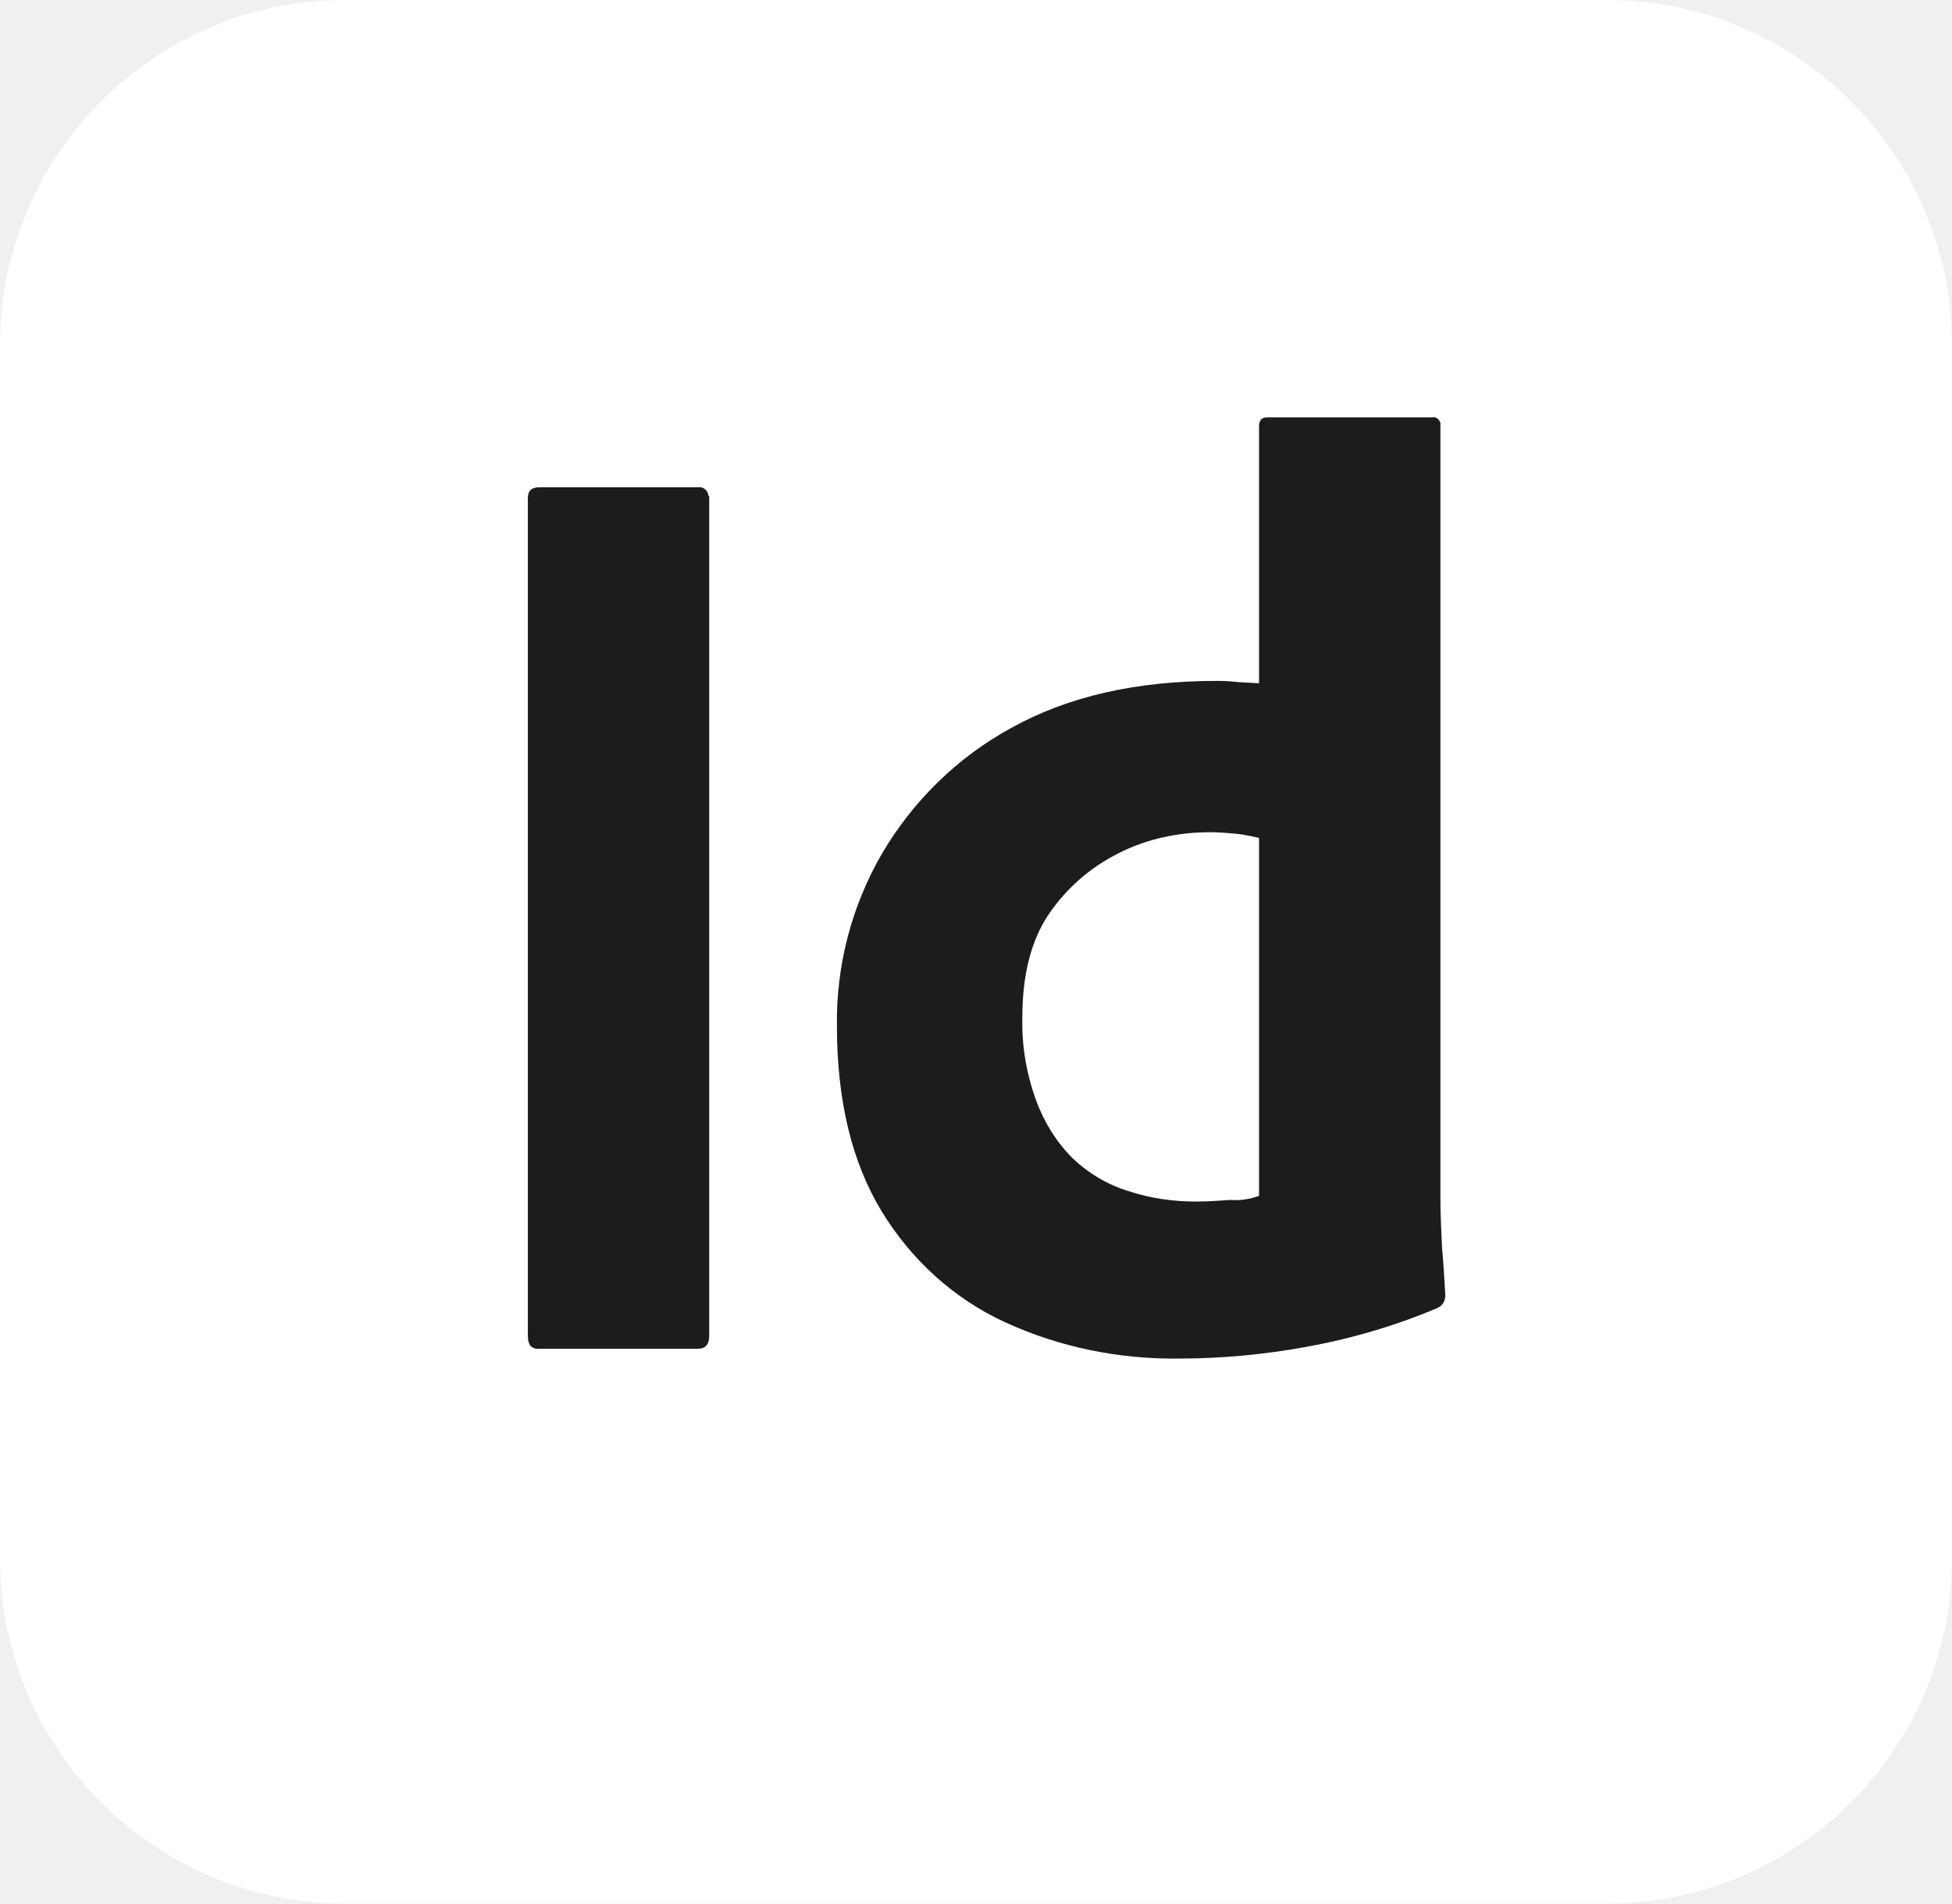
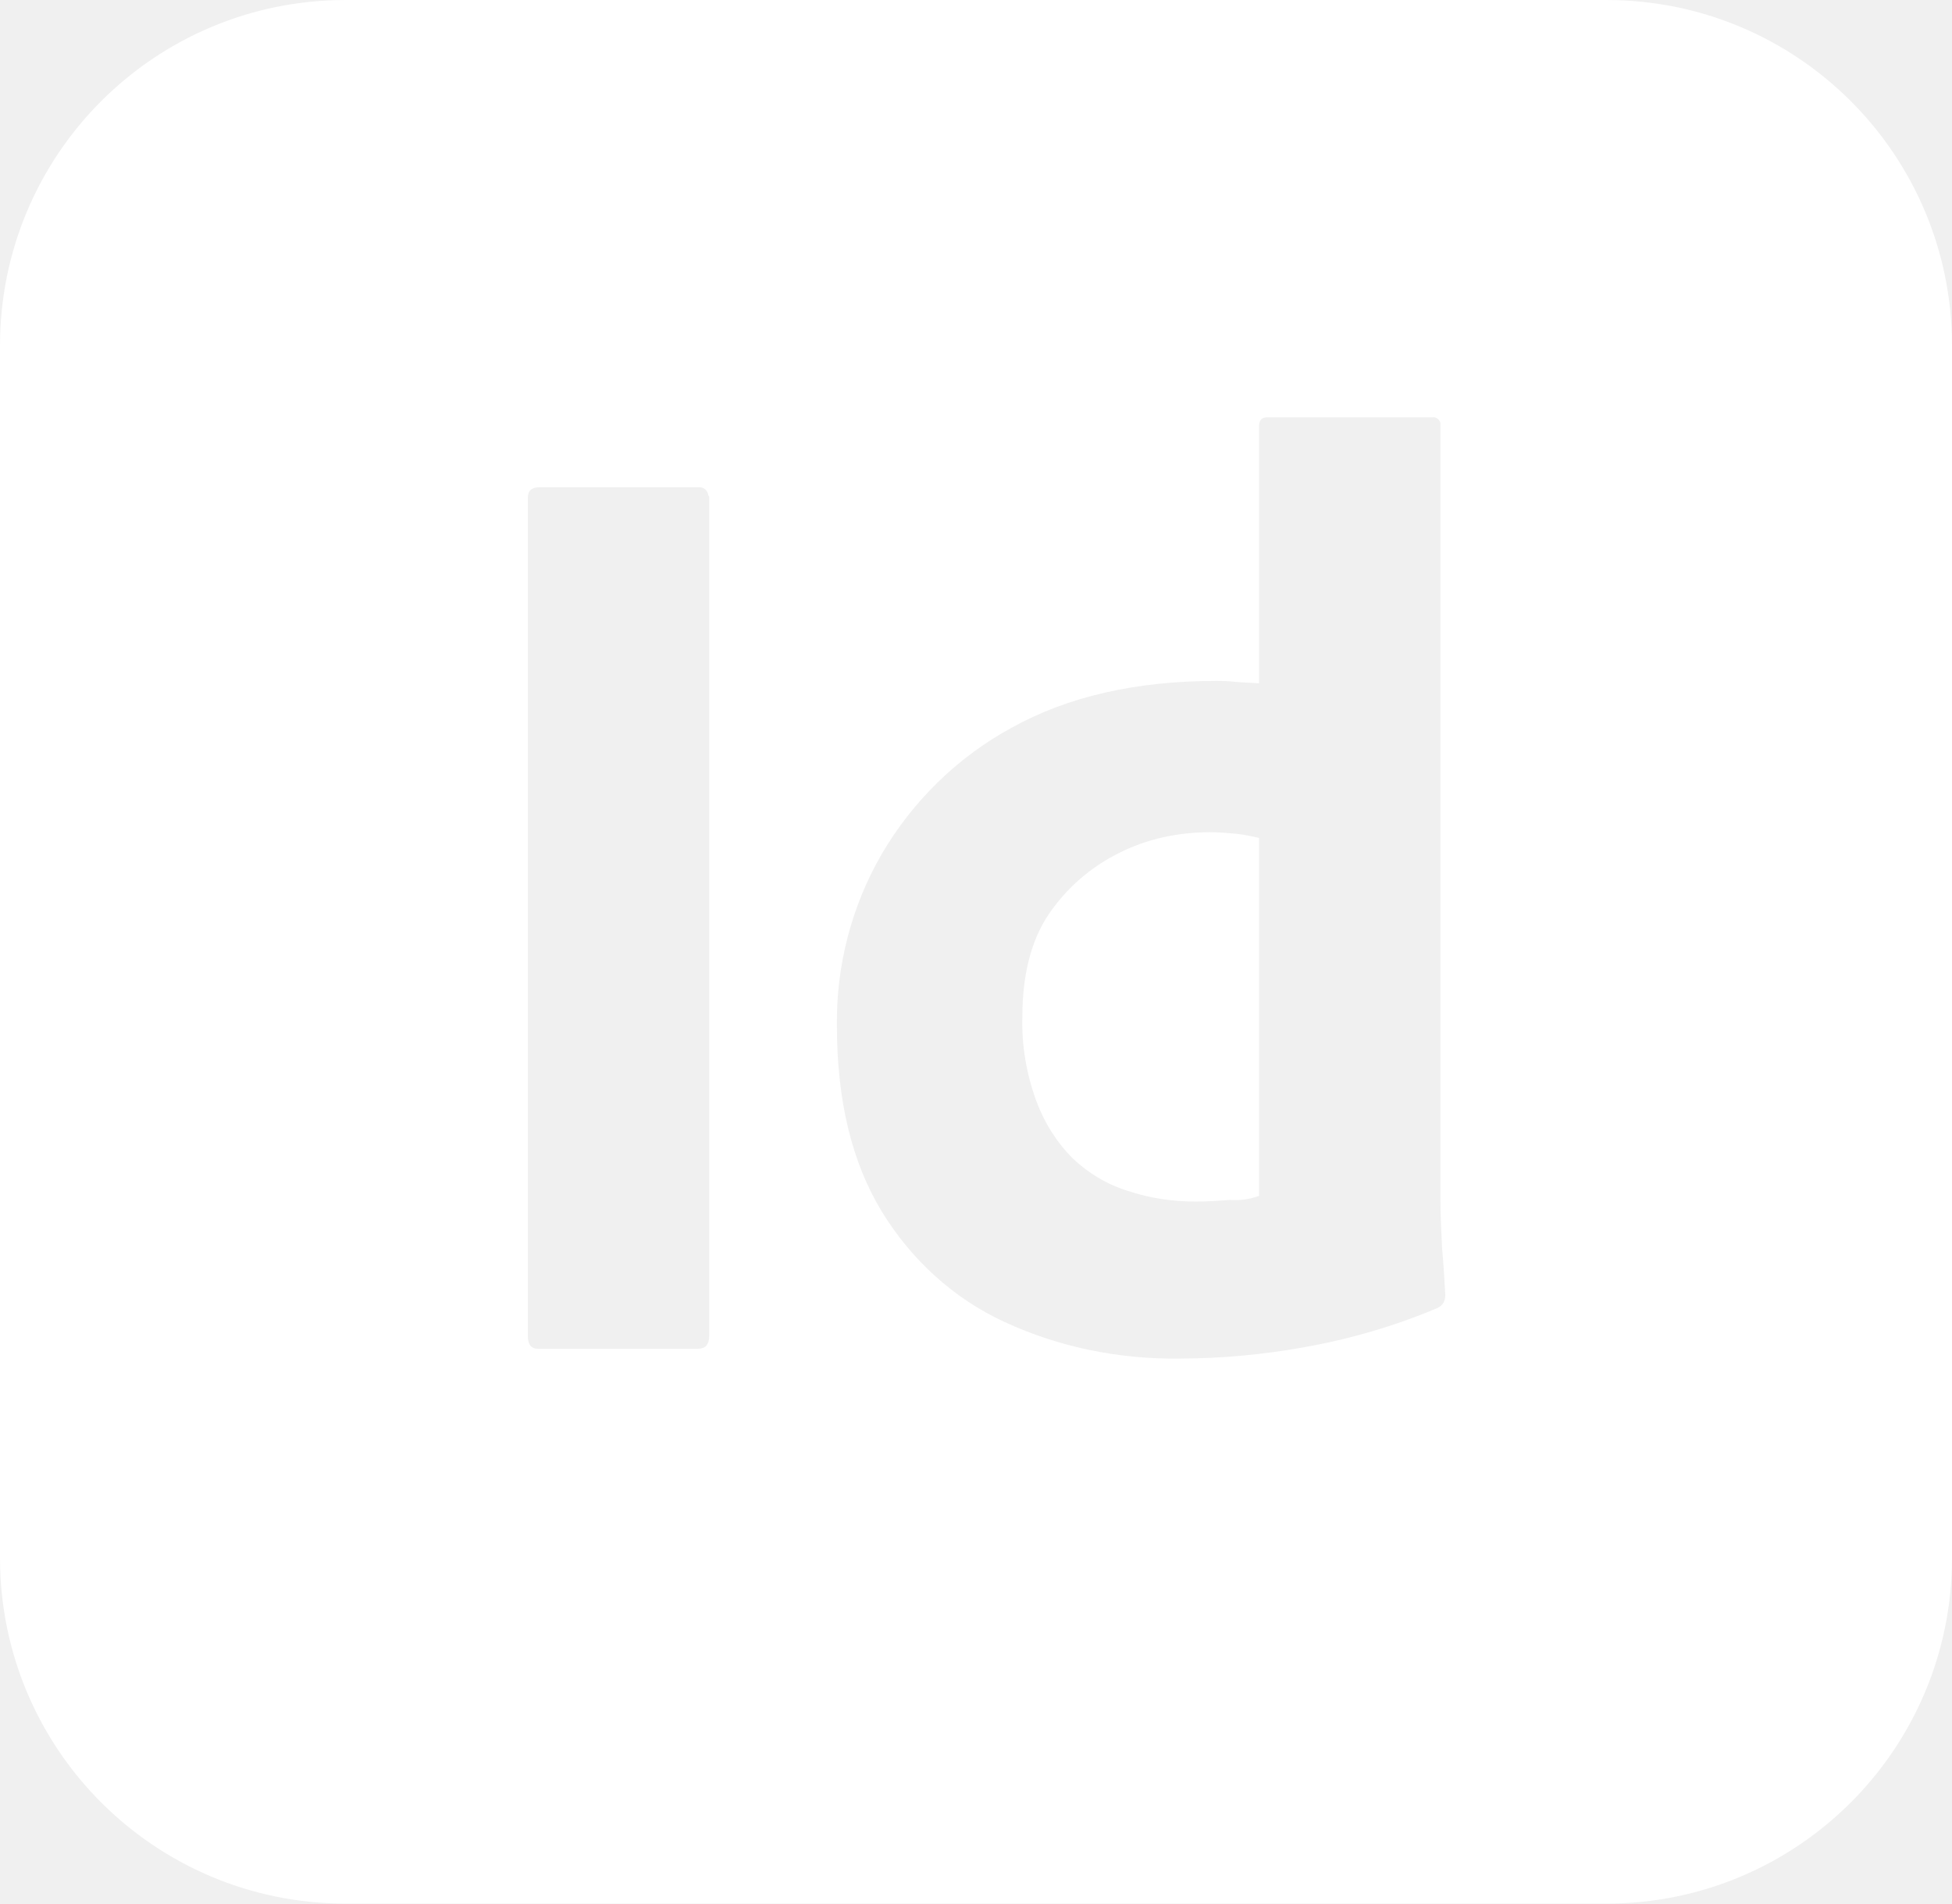
- <svg xmlns="http://www.w3.org/2000/svg" style="enable-background:new 0 0 240 234" version="1.1" viewBox="0 0 240 234" xml:space="preserve">
+ <svg xmlns="http://www.w3.org/2000/svg" version="1.1" id="Calque_1" x="0px" y="0px" viewBox="0 0 240 234" style="enable-background:new 0 0 240 234;" xml:space="preserve">
  <style type="text/css">
	.st0{fill:#FFFFFF;}
- 	.st1{fill:#1c1c1c;}
</style>
-   <path class="st0" d="M42.5,0h155C221,0,240,19,240,42.5v149c0,23.5-19,42.5-42.5,42.5h-155C19,234,0,215,0,191.5v-149   C0,19,19,0,42.5,0z" />
-   <g id="vlpa">
-     <g id="vlpb">
-       <path class="st1" d="m87.2 61.2v103c0 1.1-0.5 1.6-1.4 1.6h-19.6c-0.9 0-1.3-0.5-1.3-1.6v-103c0-0.9 0.5-1.3 1.4-1.3h19.5c0.6-0.1 1.2 0.3 1.3 1 0.1 0.1 0.1 0.2 0.1 0.3z" />
-       <path class="st1" d="m145 167c-7.4 0.1-14.8-1.4-21.5-4.5-6.3-2.9-11.5-7.7-15.1-13.6-3.7-6.1-5.5-13.7-5.5-22.8-0.1-7.4 1.8-14.7 5.5-21.1 3.8-6.5 9.3-11.9 15.9-15.5 7-3.9 15.4-5.8 25.3-5.8 0.5 0 1.2 0 2.1 0.1s1.9 0.1 3.1 0.2v-31.6c0-0.7 0.3-1.1 1-1.1h20.3c0.5-0.1 0.9 0.3 1 0.7v0.2 95.2c0 1.8 0.1 3.8 0.2 6 0.2 2.1 0.3 4.1 0.4 5.8 0 0.7-0.3 1.3-1 1.6-5.2 2.2-10.7 3.8-16.3 4.8-5 0.9-10.2 1.4-15.4 1.4zm9.8-20v-44c-0.9-0.2-1.8-0.4-2.7-0.5-1.1-0.1-2.2-0.2-3.3-0.2-3.9 0-7.8 0.8-11.3 2.6-3.4 1.7-6.3 4.2-8.5 7.4s-3.3 7.5-3.3 12.7c-0.1 3.5 0.5 7 1.7 10.3 1 2.7 2.5 5.1 4.5 7.1 1.9 1.8 4.2 3.2 6.8 4 2.7 0.9 5.5 1.3 8.3 1.3 1.5 0 2.9-0.1 4.2-0.2 1.3 0.1 2.5-0.1 3.6-0.5z" />
-     </g>
+   <g>
+     <path class="st0" d="M197.5,0h-155C19,0,0,19,0,42.5v149C0,215,19,234,42.5,234h155c23.5,0,42.5-19,42.5-42.5v-149   C240,19,221,0,197.5,0z M87.2,164.2c0,1.1-0.5,1.6-1.4,1.6H66.2c-0.9,0-1.3-0.5-1.3-1.6v-103c0-0.9,0.5-1.3,1.4-1.3h19.5   c0.6-0.1,1.2,0.3,1.3,1c0.1,0.1,0.1,0.2,0.1,0.3V164.2z M176.7,160.8c-5.2,2.2-10.7,3.8-16.3,4.8c-5,0.9-10.2,1.4-15.4,1.4   c-7.4,0.1-14.8-1.4-21.5-4.5c-6.3-2.9-11.5-7.7-15.1-13.6c-3.7-6.1-5.5-13.7-5.5-22.8c-0.1-7.4,1.8-14.7,5.5-21.1   c3.8-6.5,9.3-11.9,15.9-15.5c7-3.9,15.4-5.8,25.3-5.8c0.5,0,1.2,0,2.1,0.1s1.9,0.1,3.1,0.2V52.4c0-0.7,0.3-1.1,1-1.1h20.3   c0.5-0.1,0.9,0.3,1,0.7v0.2v95.2c0,1.8,0.1,3.8,0.2,6c0.2,2.1,0.3,4.1,0.4,5.8C177.7,159.9,177.4,160.5,176.7,160.8z" />
+     <path class="st0" d="M148.8,102.3c-3.9,0-7.8,0.8-11.3,2.6c-3.4,1.7-6.3,4.2-8.5,7.4s-3.3,7.5-3.3,12.7c-0.1,3.5,0.5,7,1.7,10.3   c1,2.7,2.5,5.1,4.5,7.1c1.9,1.8,4.2,3.2,6.8,4c2.7,0.9,5.5,1.3,8.3,1.3c1.5,0,2.9-0.1,4.2-0.2c1.3,0.1,2.5-0.1,3.6-0.5v-44   c-0.9-0.2-1.8-0.4-2.7-0.5C151,102.4,149.9,102.3,148.8,102.3z" />
  </g>
</svg>
